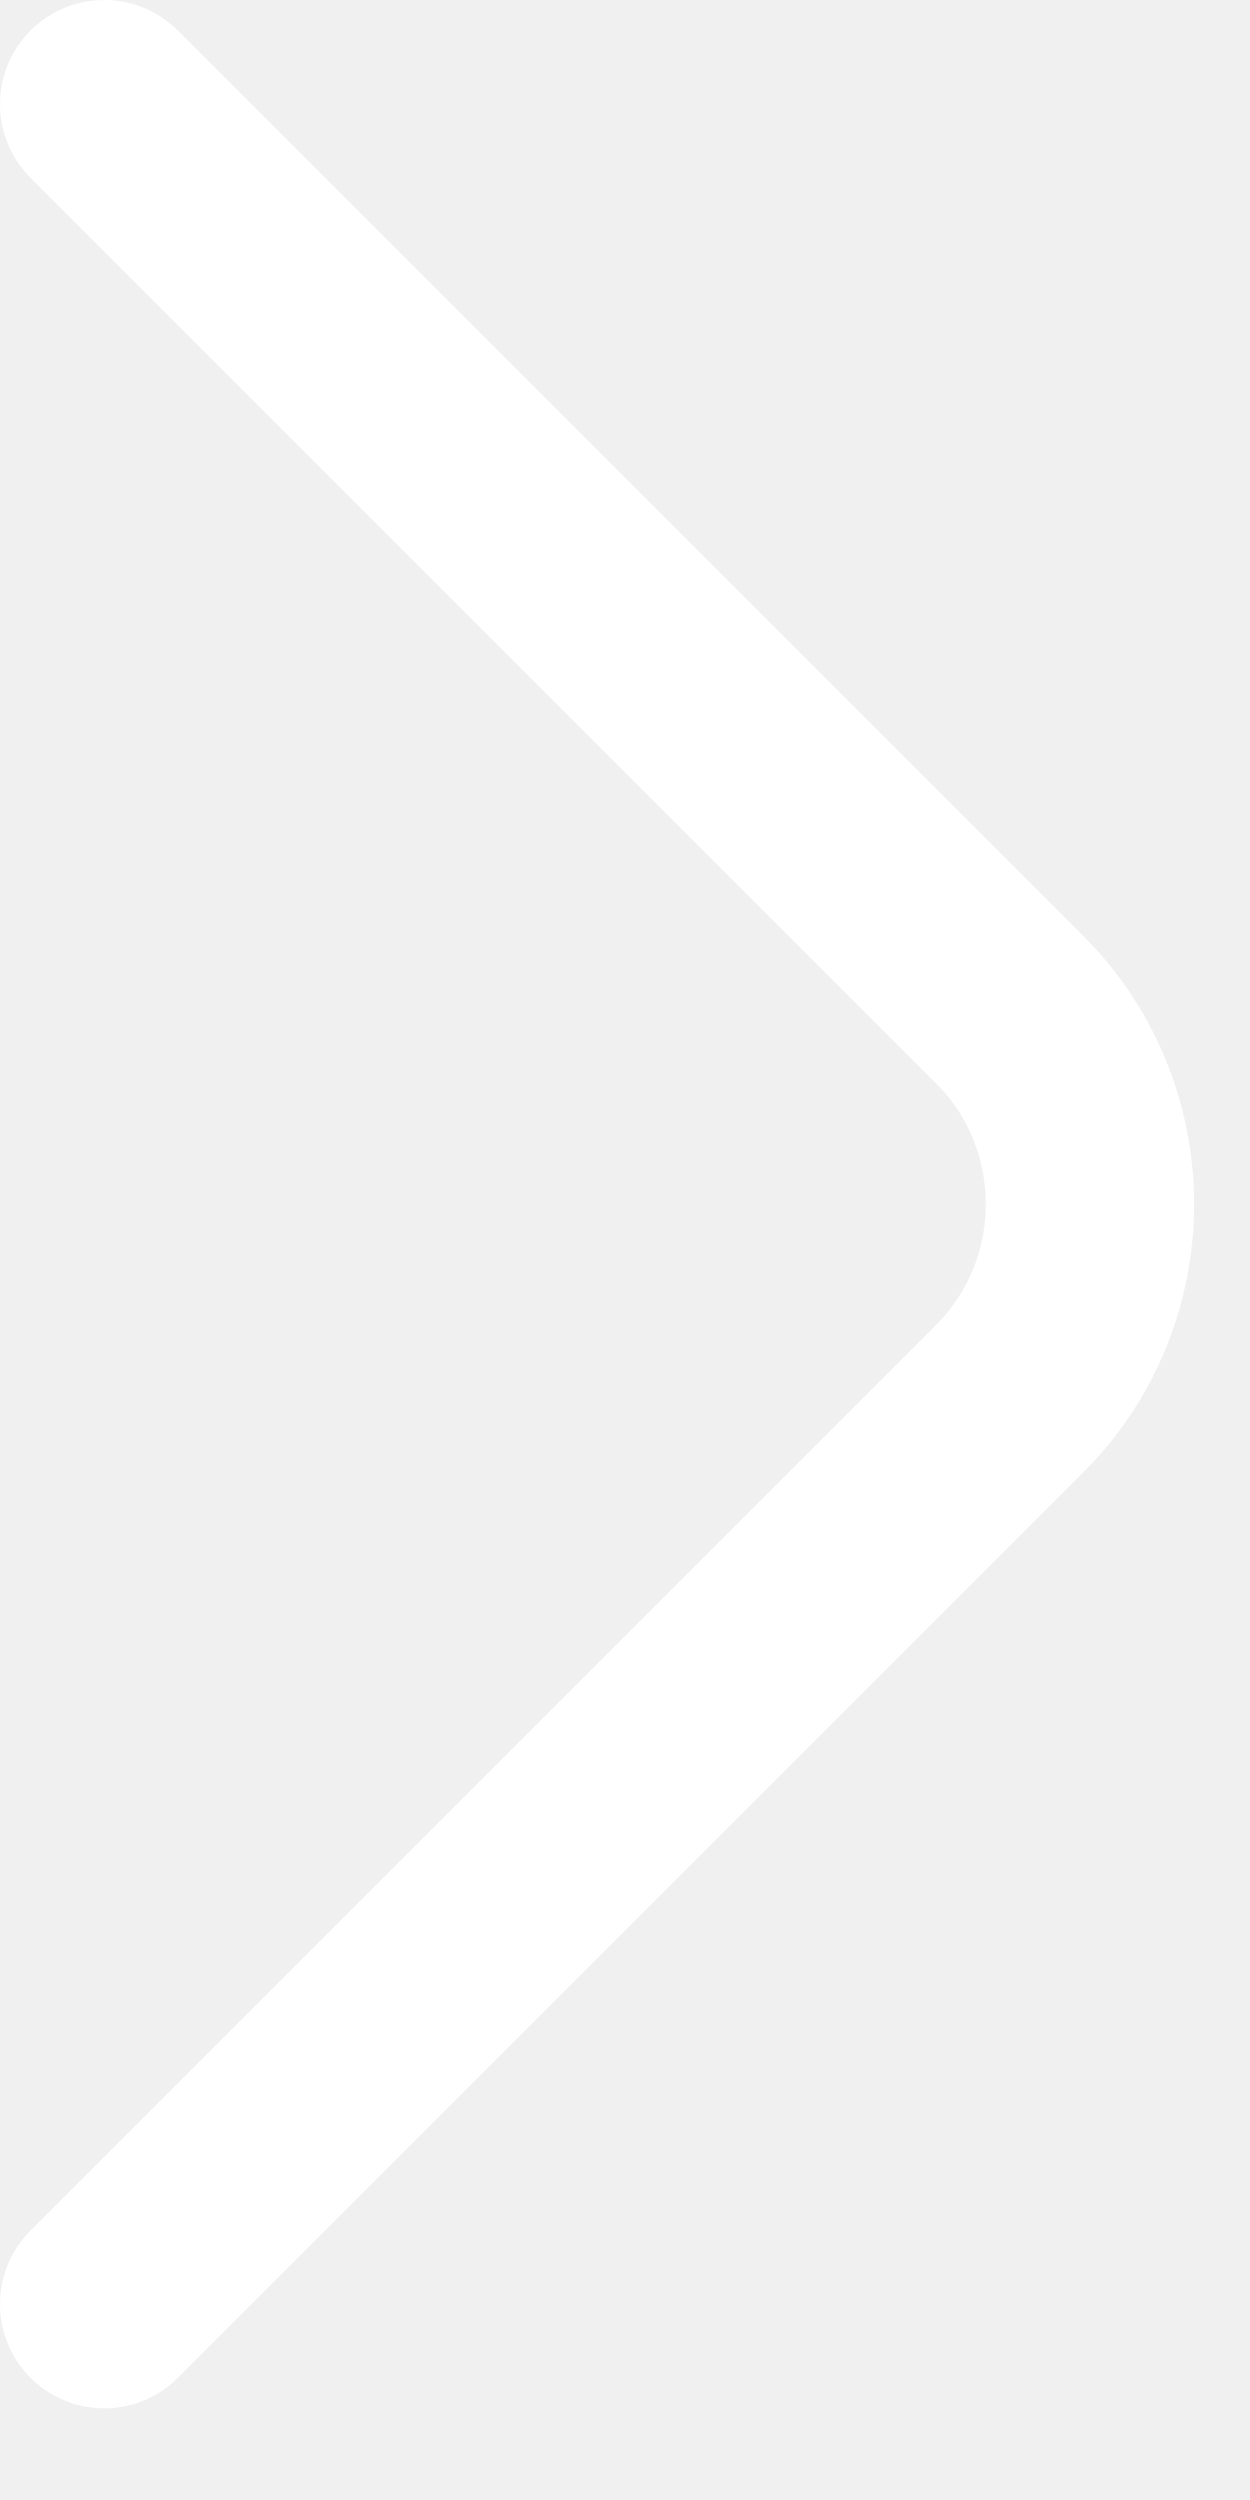
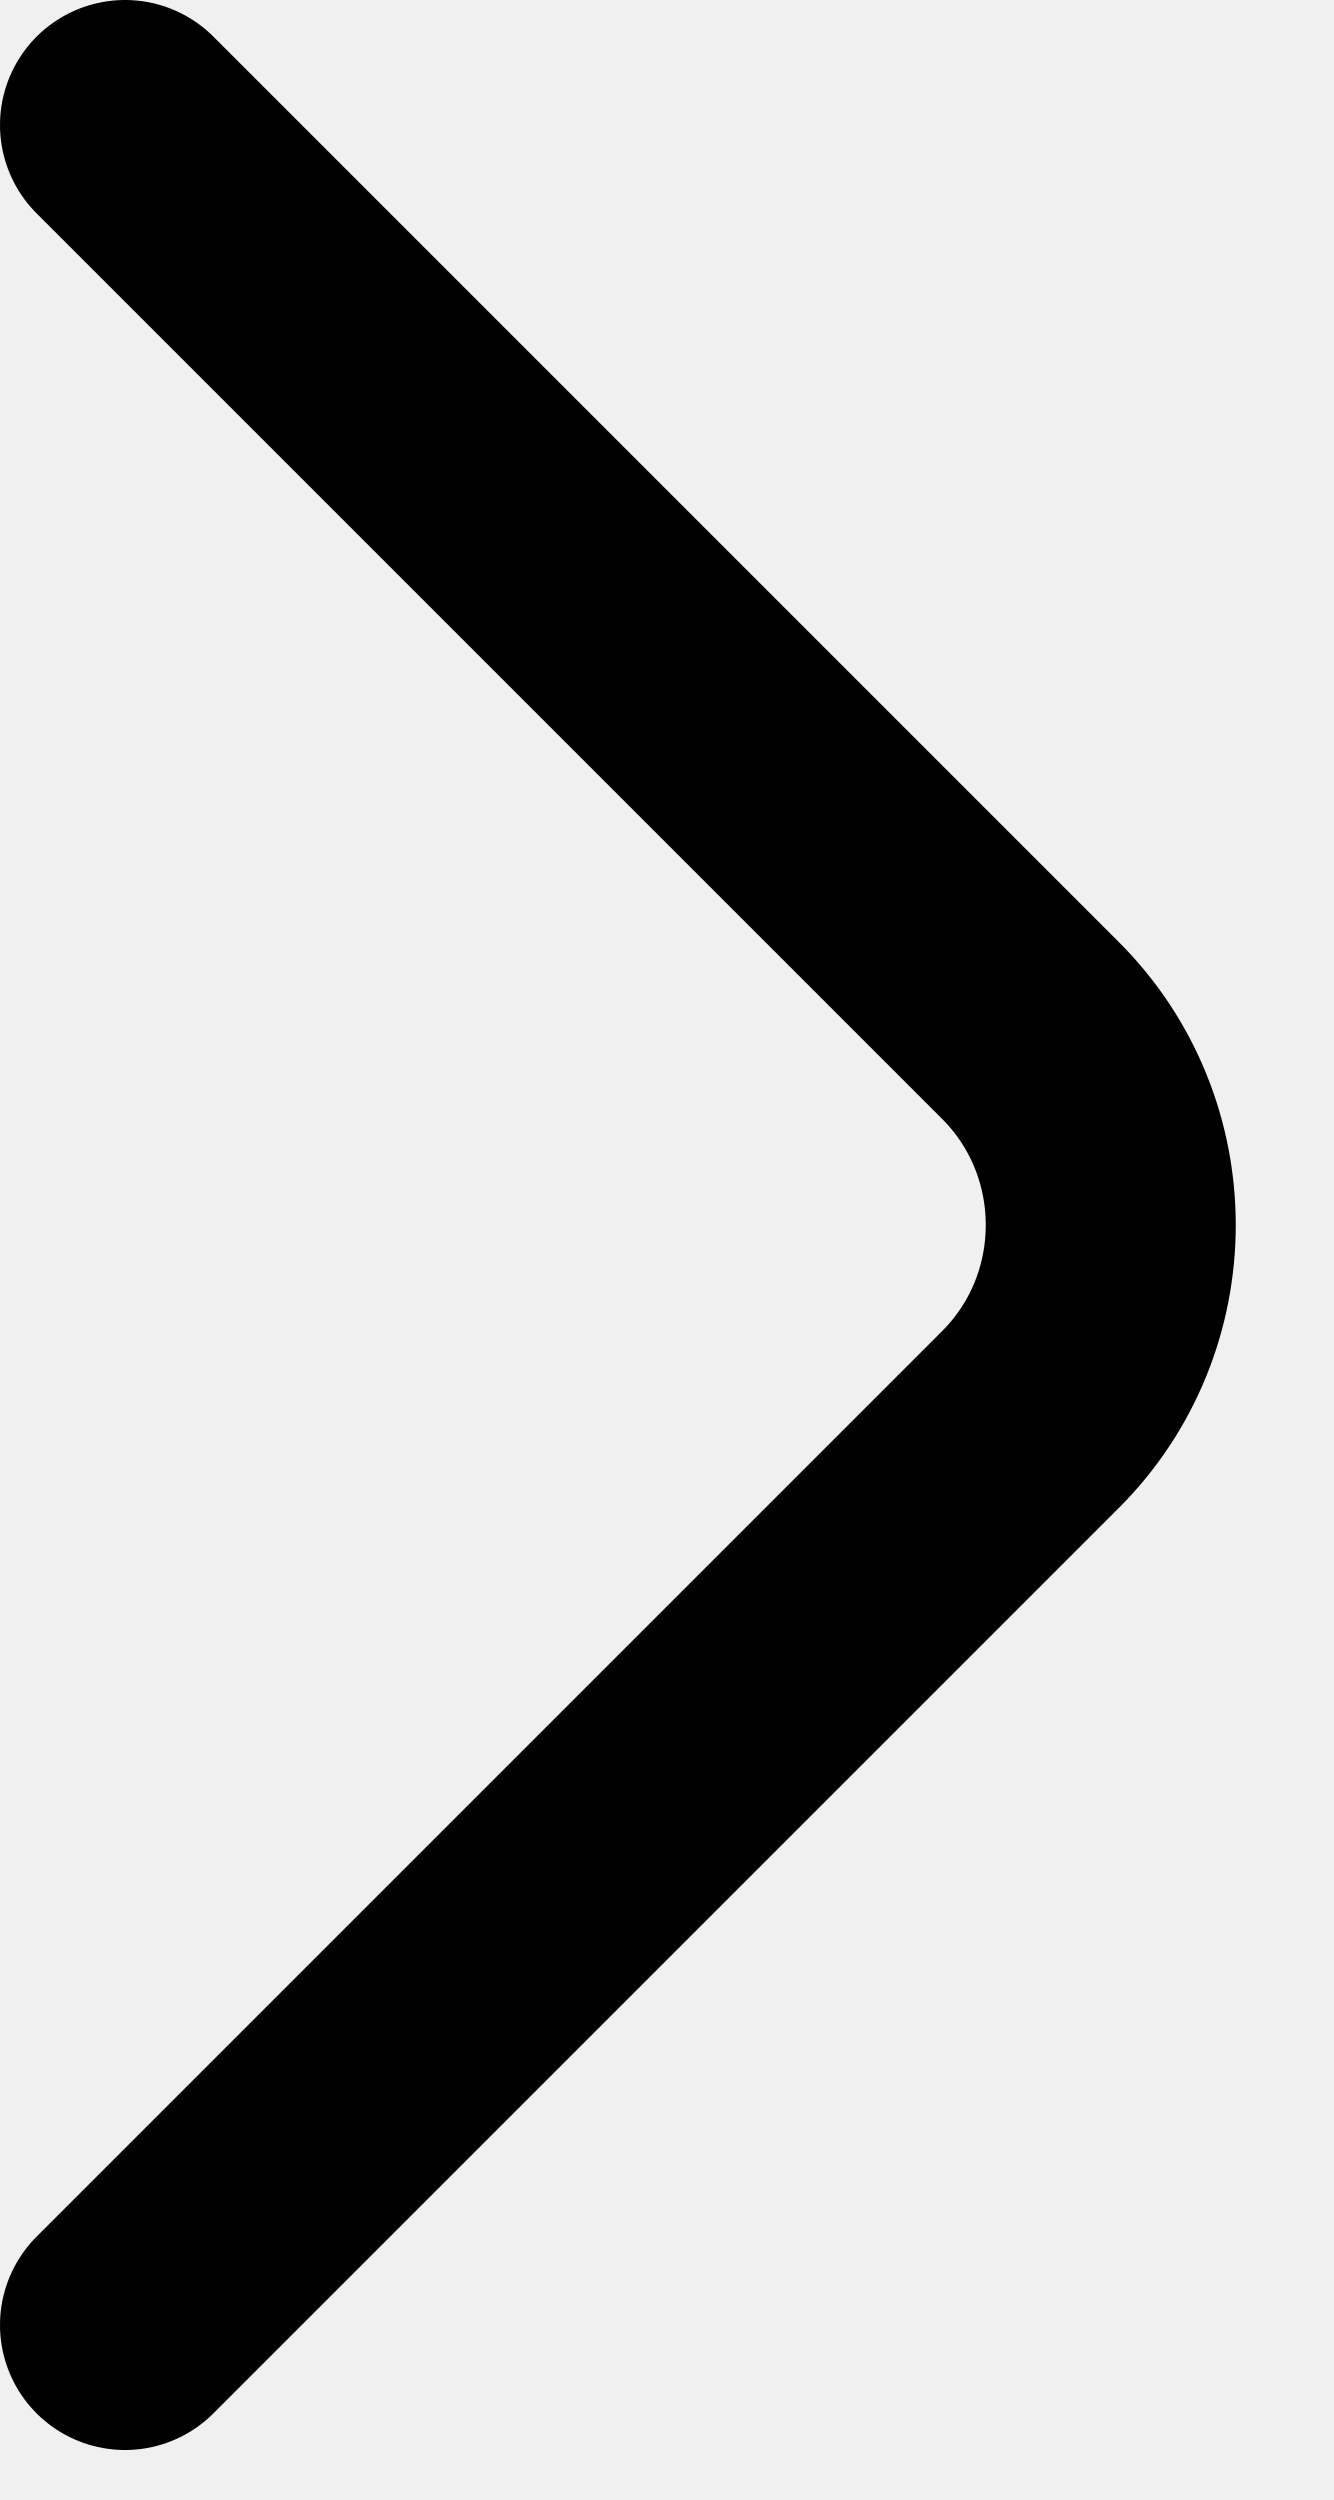
- <svg xmlns="http://www.w3.org/2000/svg" width="9" height="18" viewBox="0 0 9 18" fill="none">
-   <path d="M0.75 16.59L7.27 10.07C8.04 9.3 8.04 8.04 7.27 7.27L0.75 0.75" stroke="white" stroke-width="1.5" stroke-miterlimit="10" stroke-linecap="round" stroke-linejoin="round" />
+ <svg xmlns="http://www.w3.org/2000/svg" width="8" height="15" viewBox="0 0 8 15" fill="none">
+   <path d="M0.75 13.95L6.183 8.517C6.825 7.875 6.825 6.825 6.183 6.183L0.75 0.75" stroke="currentColor" stroke-width="1.5" stroke-miterlimit="10" stroke-linecap="round" stroke-linejoin="round" />
</svg>
